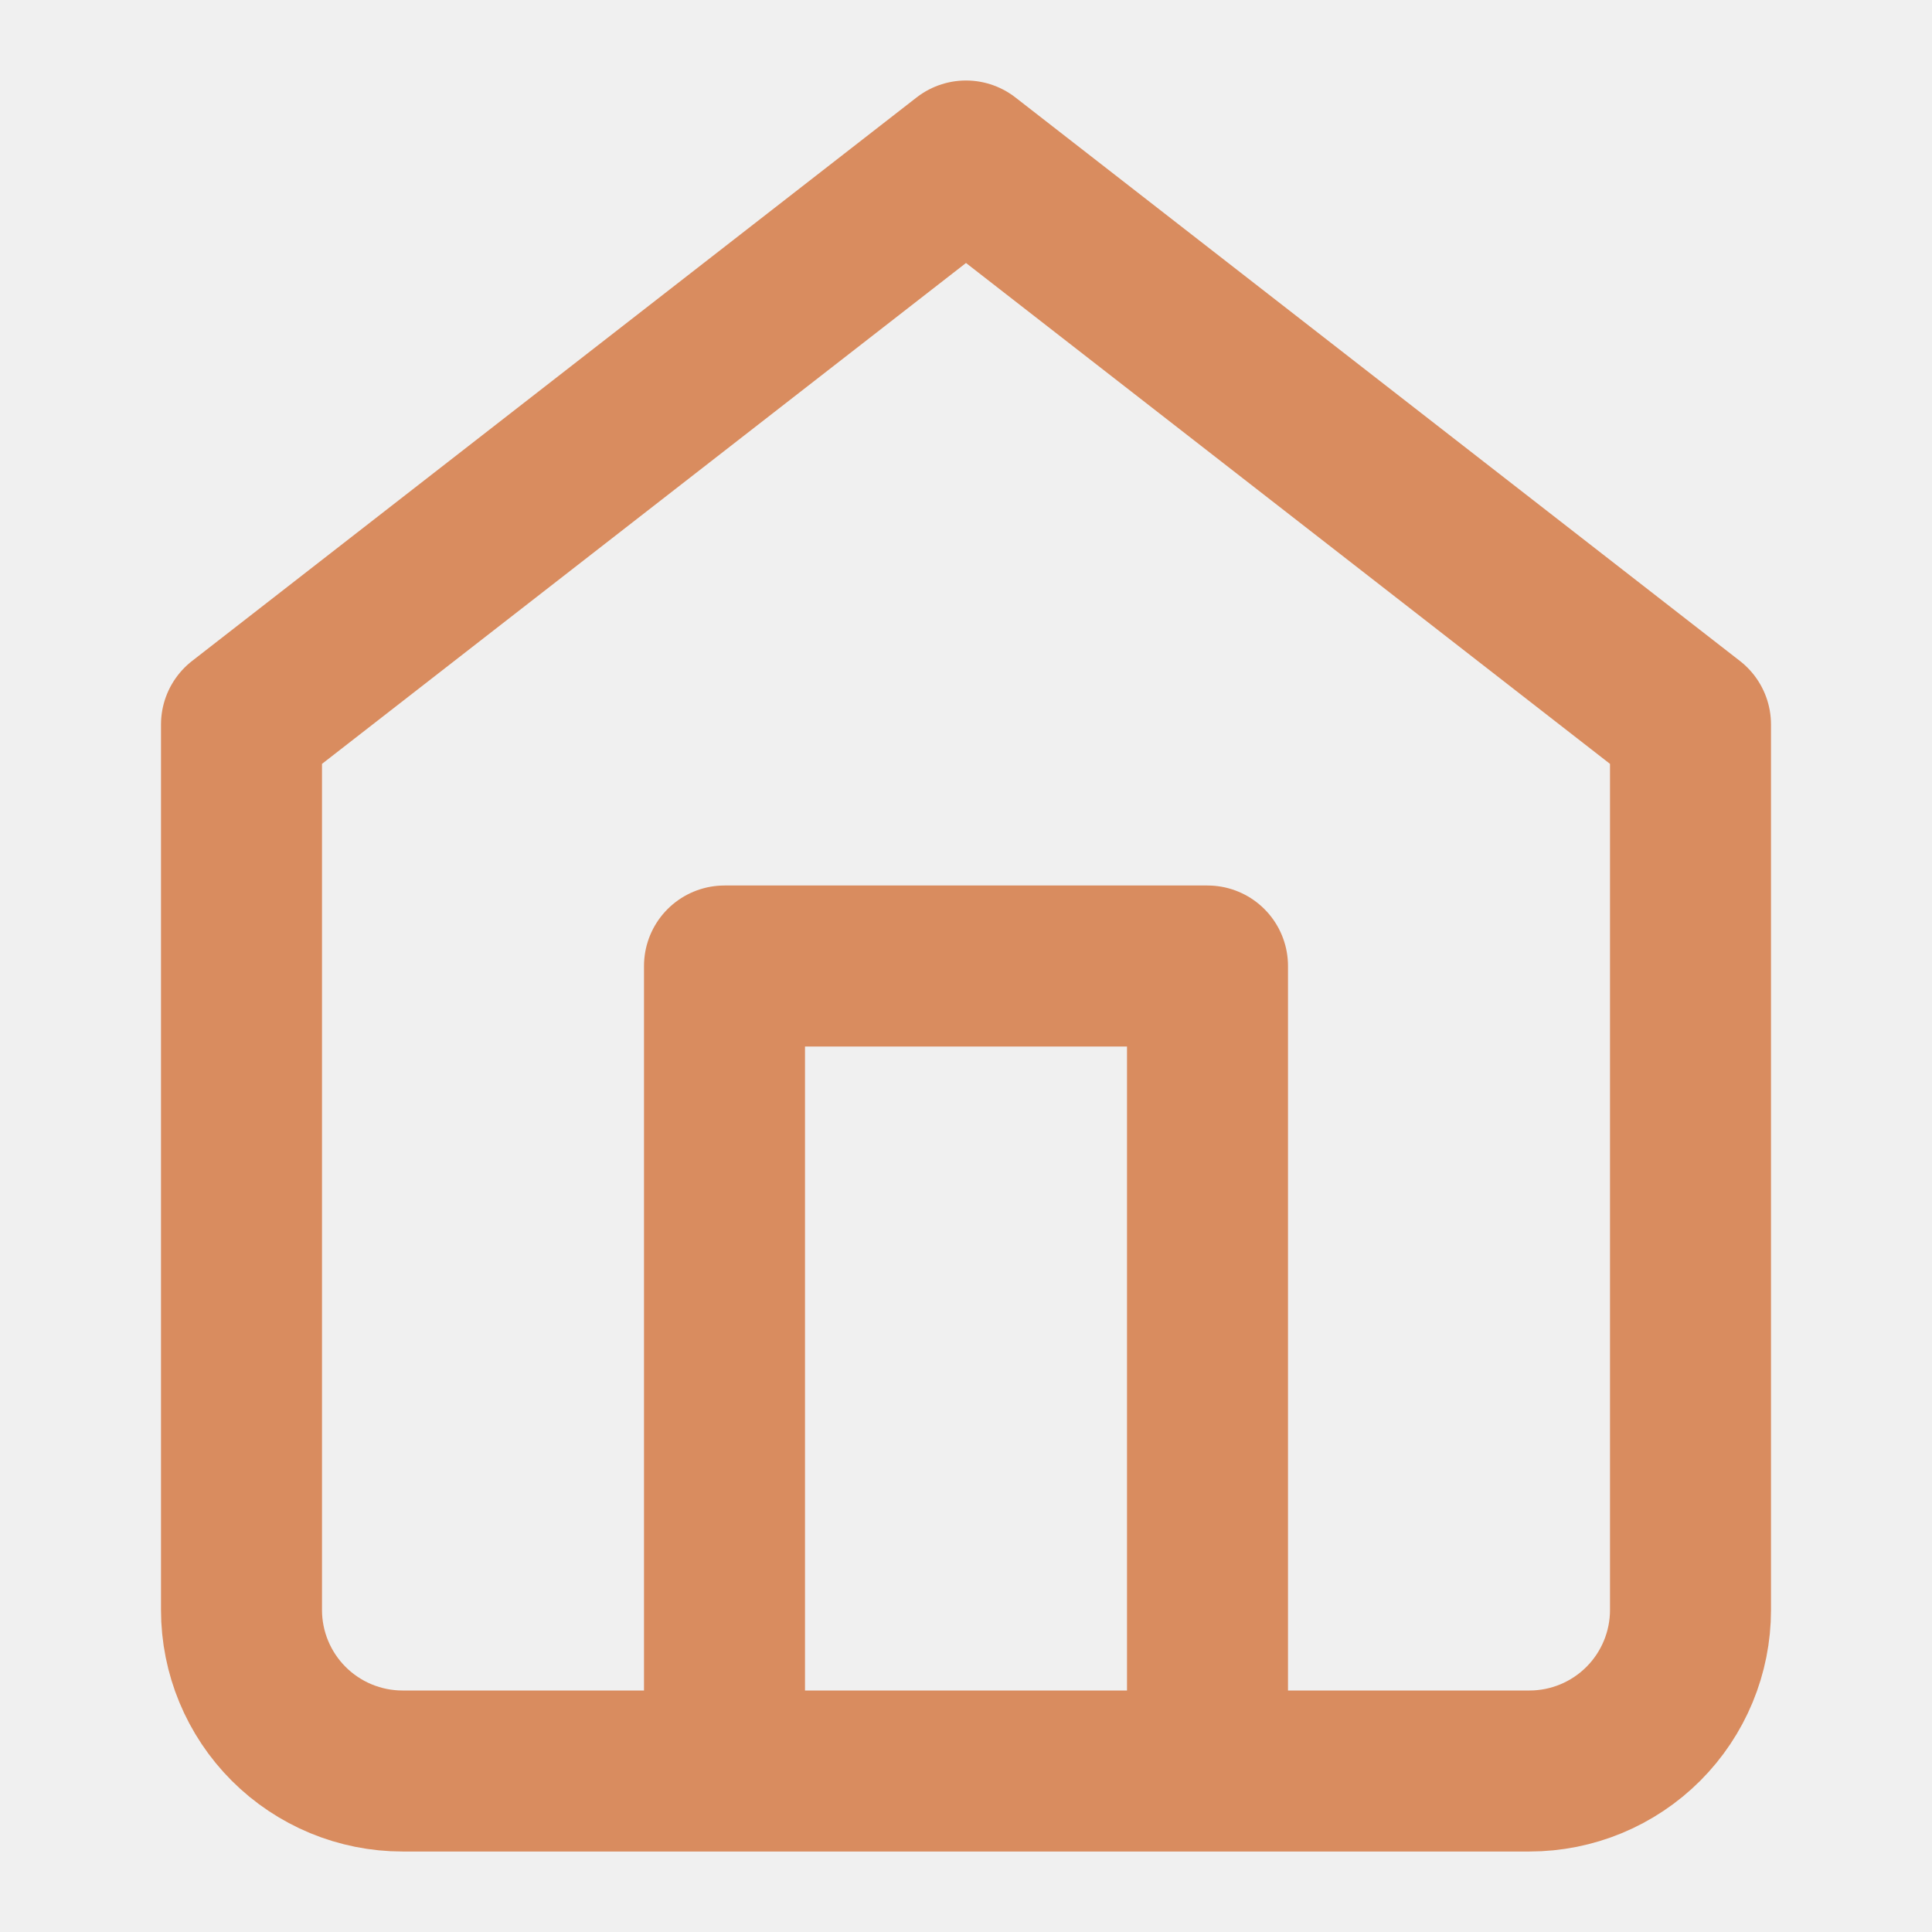
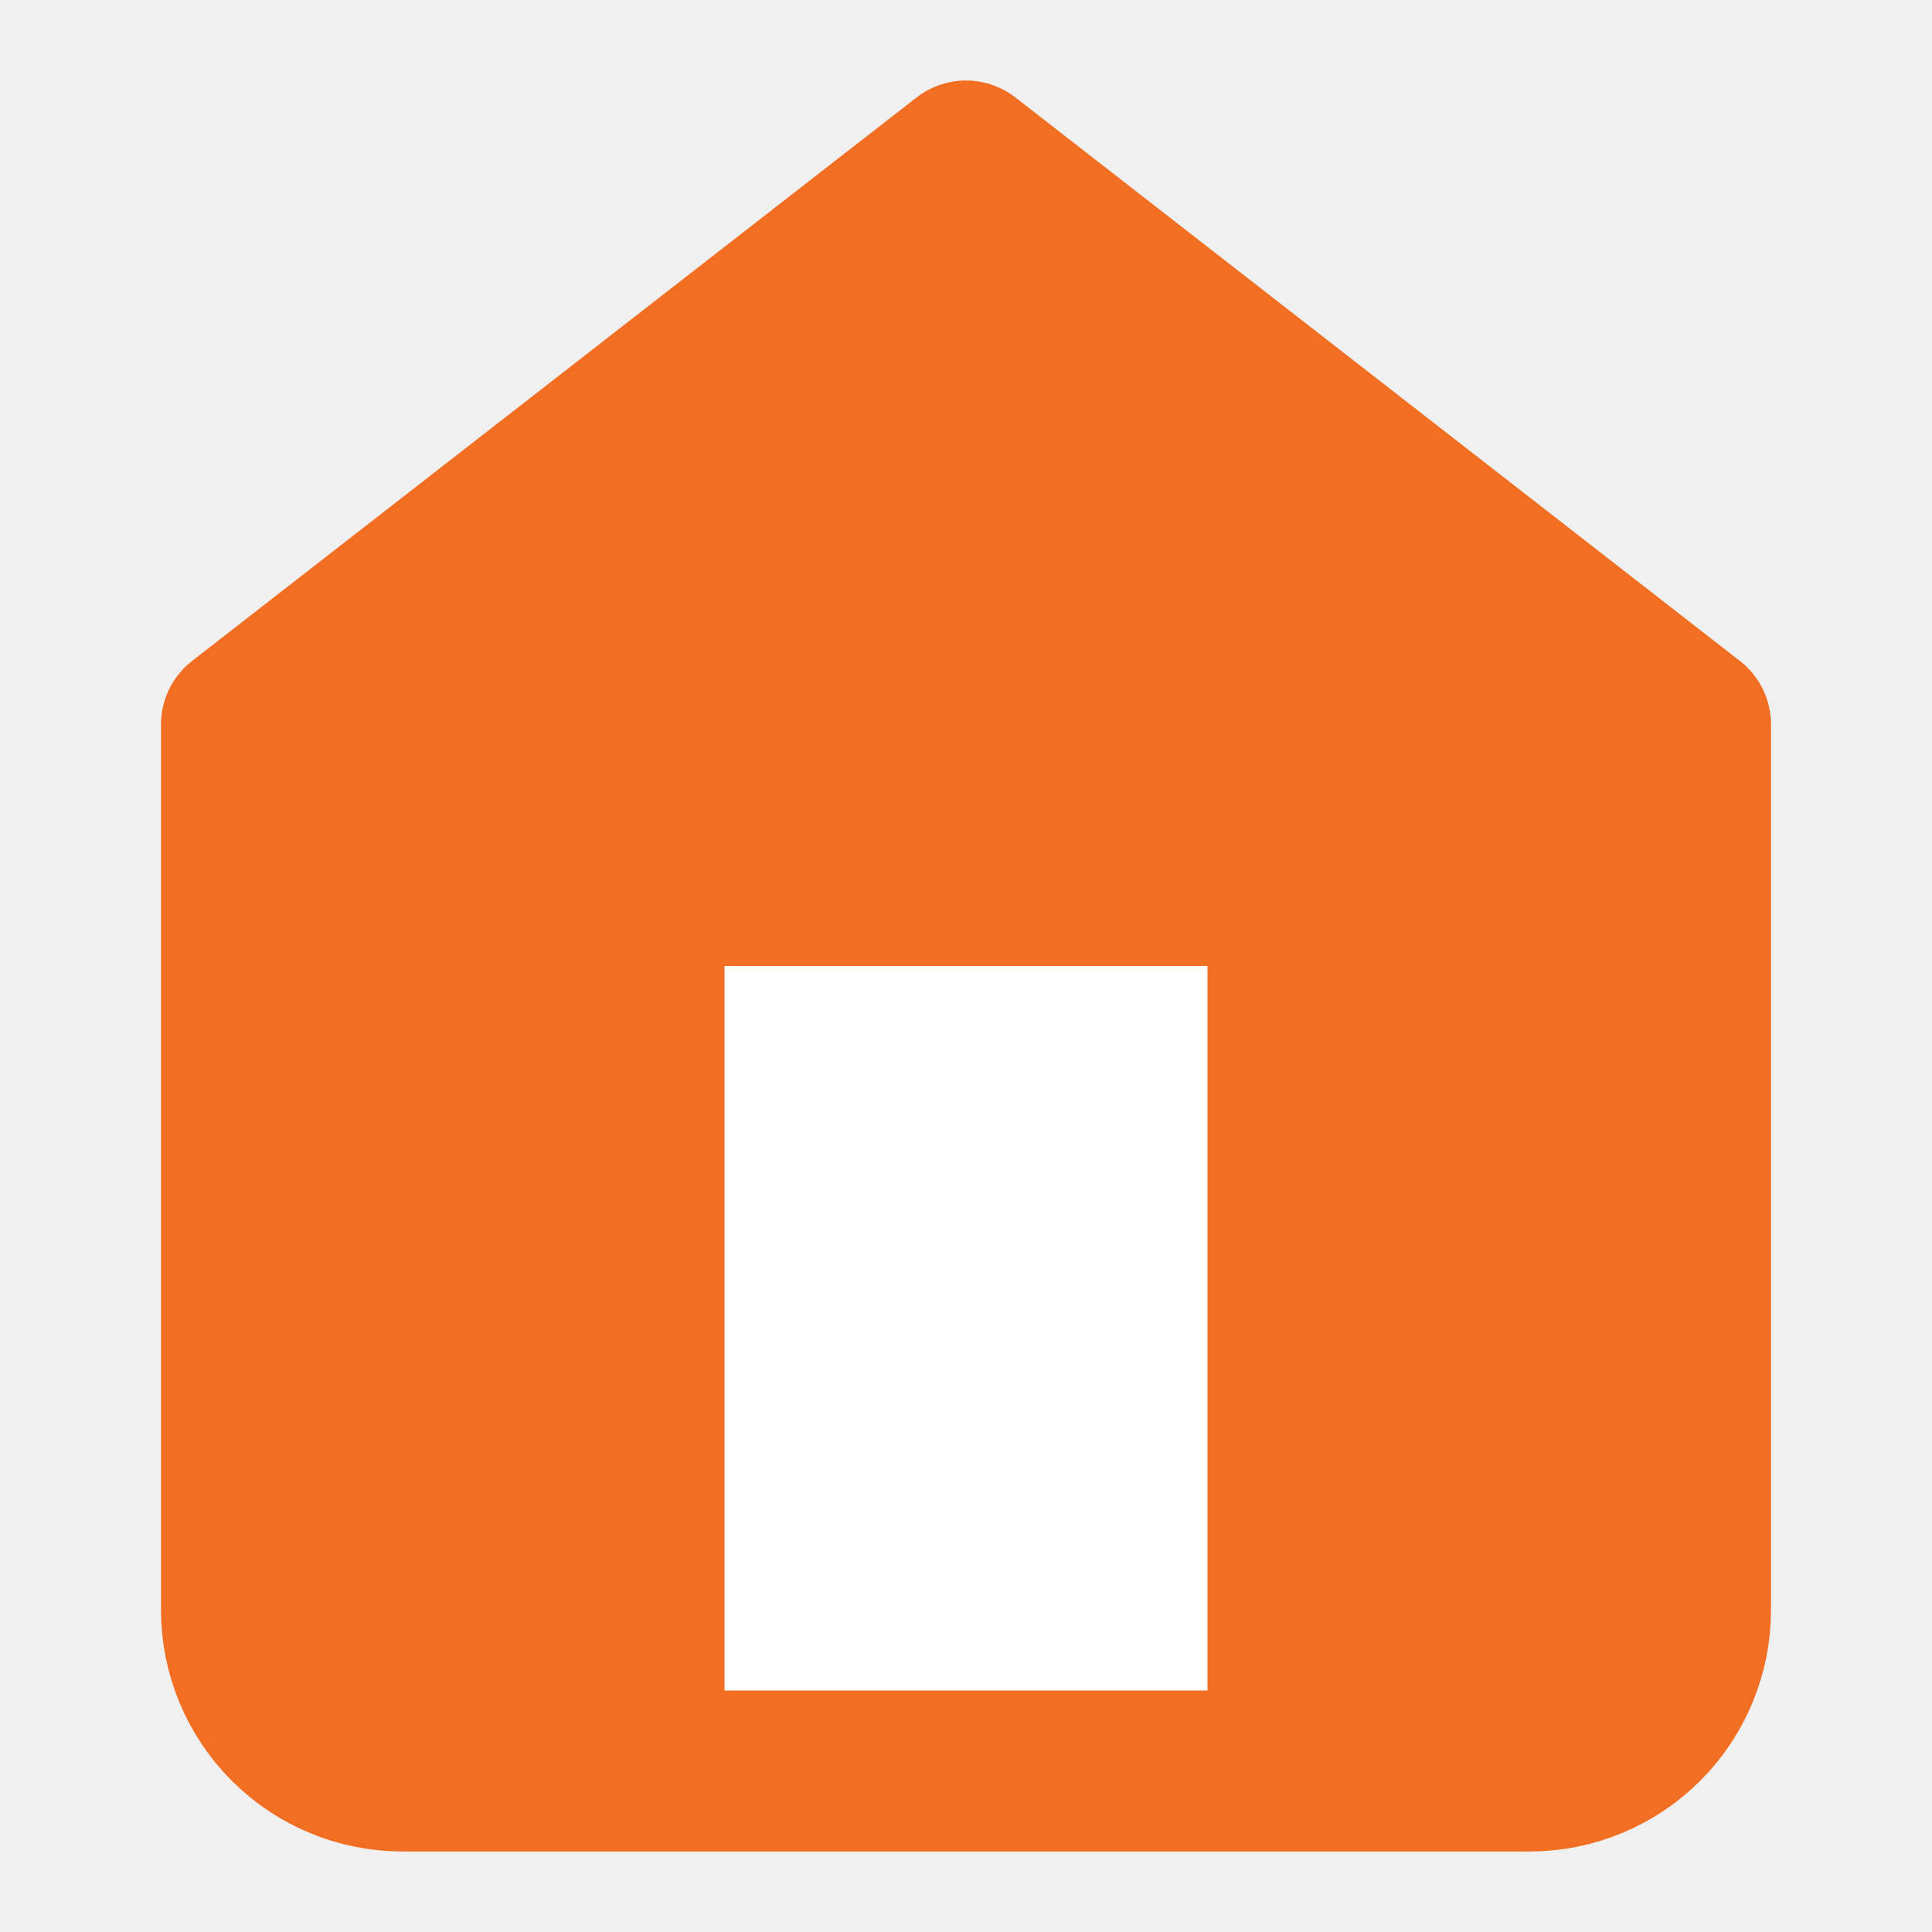
<svg xmlns="http://www.w3.org/2000/svg" width="24" height="24" viewBox="0 0 24 24" fill="none">
-   <path d="M3 9L12 2L21 9V20C21 20.53 20.789 21.039 20.414 21.414C20.039 21.789 19.53 22 19 22H5C4.47 22 3.961 21.789 3.586 21.414C3.211 21.039 3 20.53 3 20V9Z" stroke="#d98c5f" stroke-width="2" stroke-linecap="round" stroke-linejoin="round" />
-   <path d="M9 21V12H15V21" stroke="#d98c5f" stroke-width="2" stroke-linecap="round" stroke-linejoin="round" />
+   <path d="M3 9L12 2L21 9V20C21 20.53 20.789 21.039 20.414 21.414C20.039 21.789 19.53 22 19 22H5C4.47 22 3.961 21.789 3.586 21.414C3.211 21.039 3 20.53 3 20V9Z" fill="#F26E22" stroke="#F26E22" stroke-width="2" stroke-linecap="round" stroke-linejoin="round" />
+   <path d="M8 21V11H16V21" fill="white" />
+   <path d="M8 21V11H16V21" stroke="#F26E22" stroke-width="2" stroke-linecap="round" stroke-linejoin="round" />
</svg>
